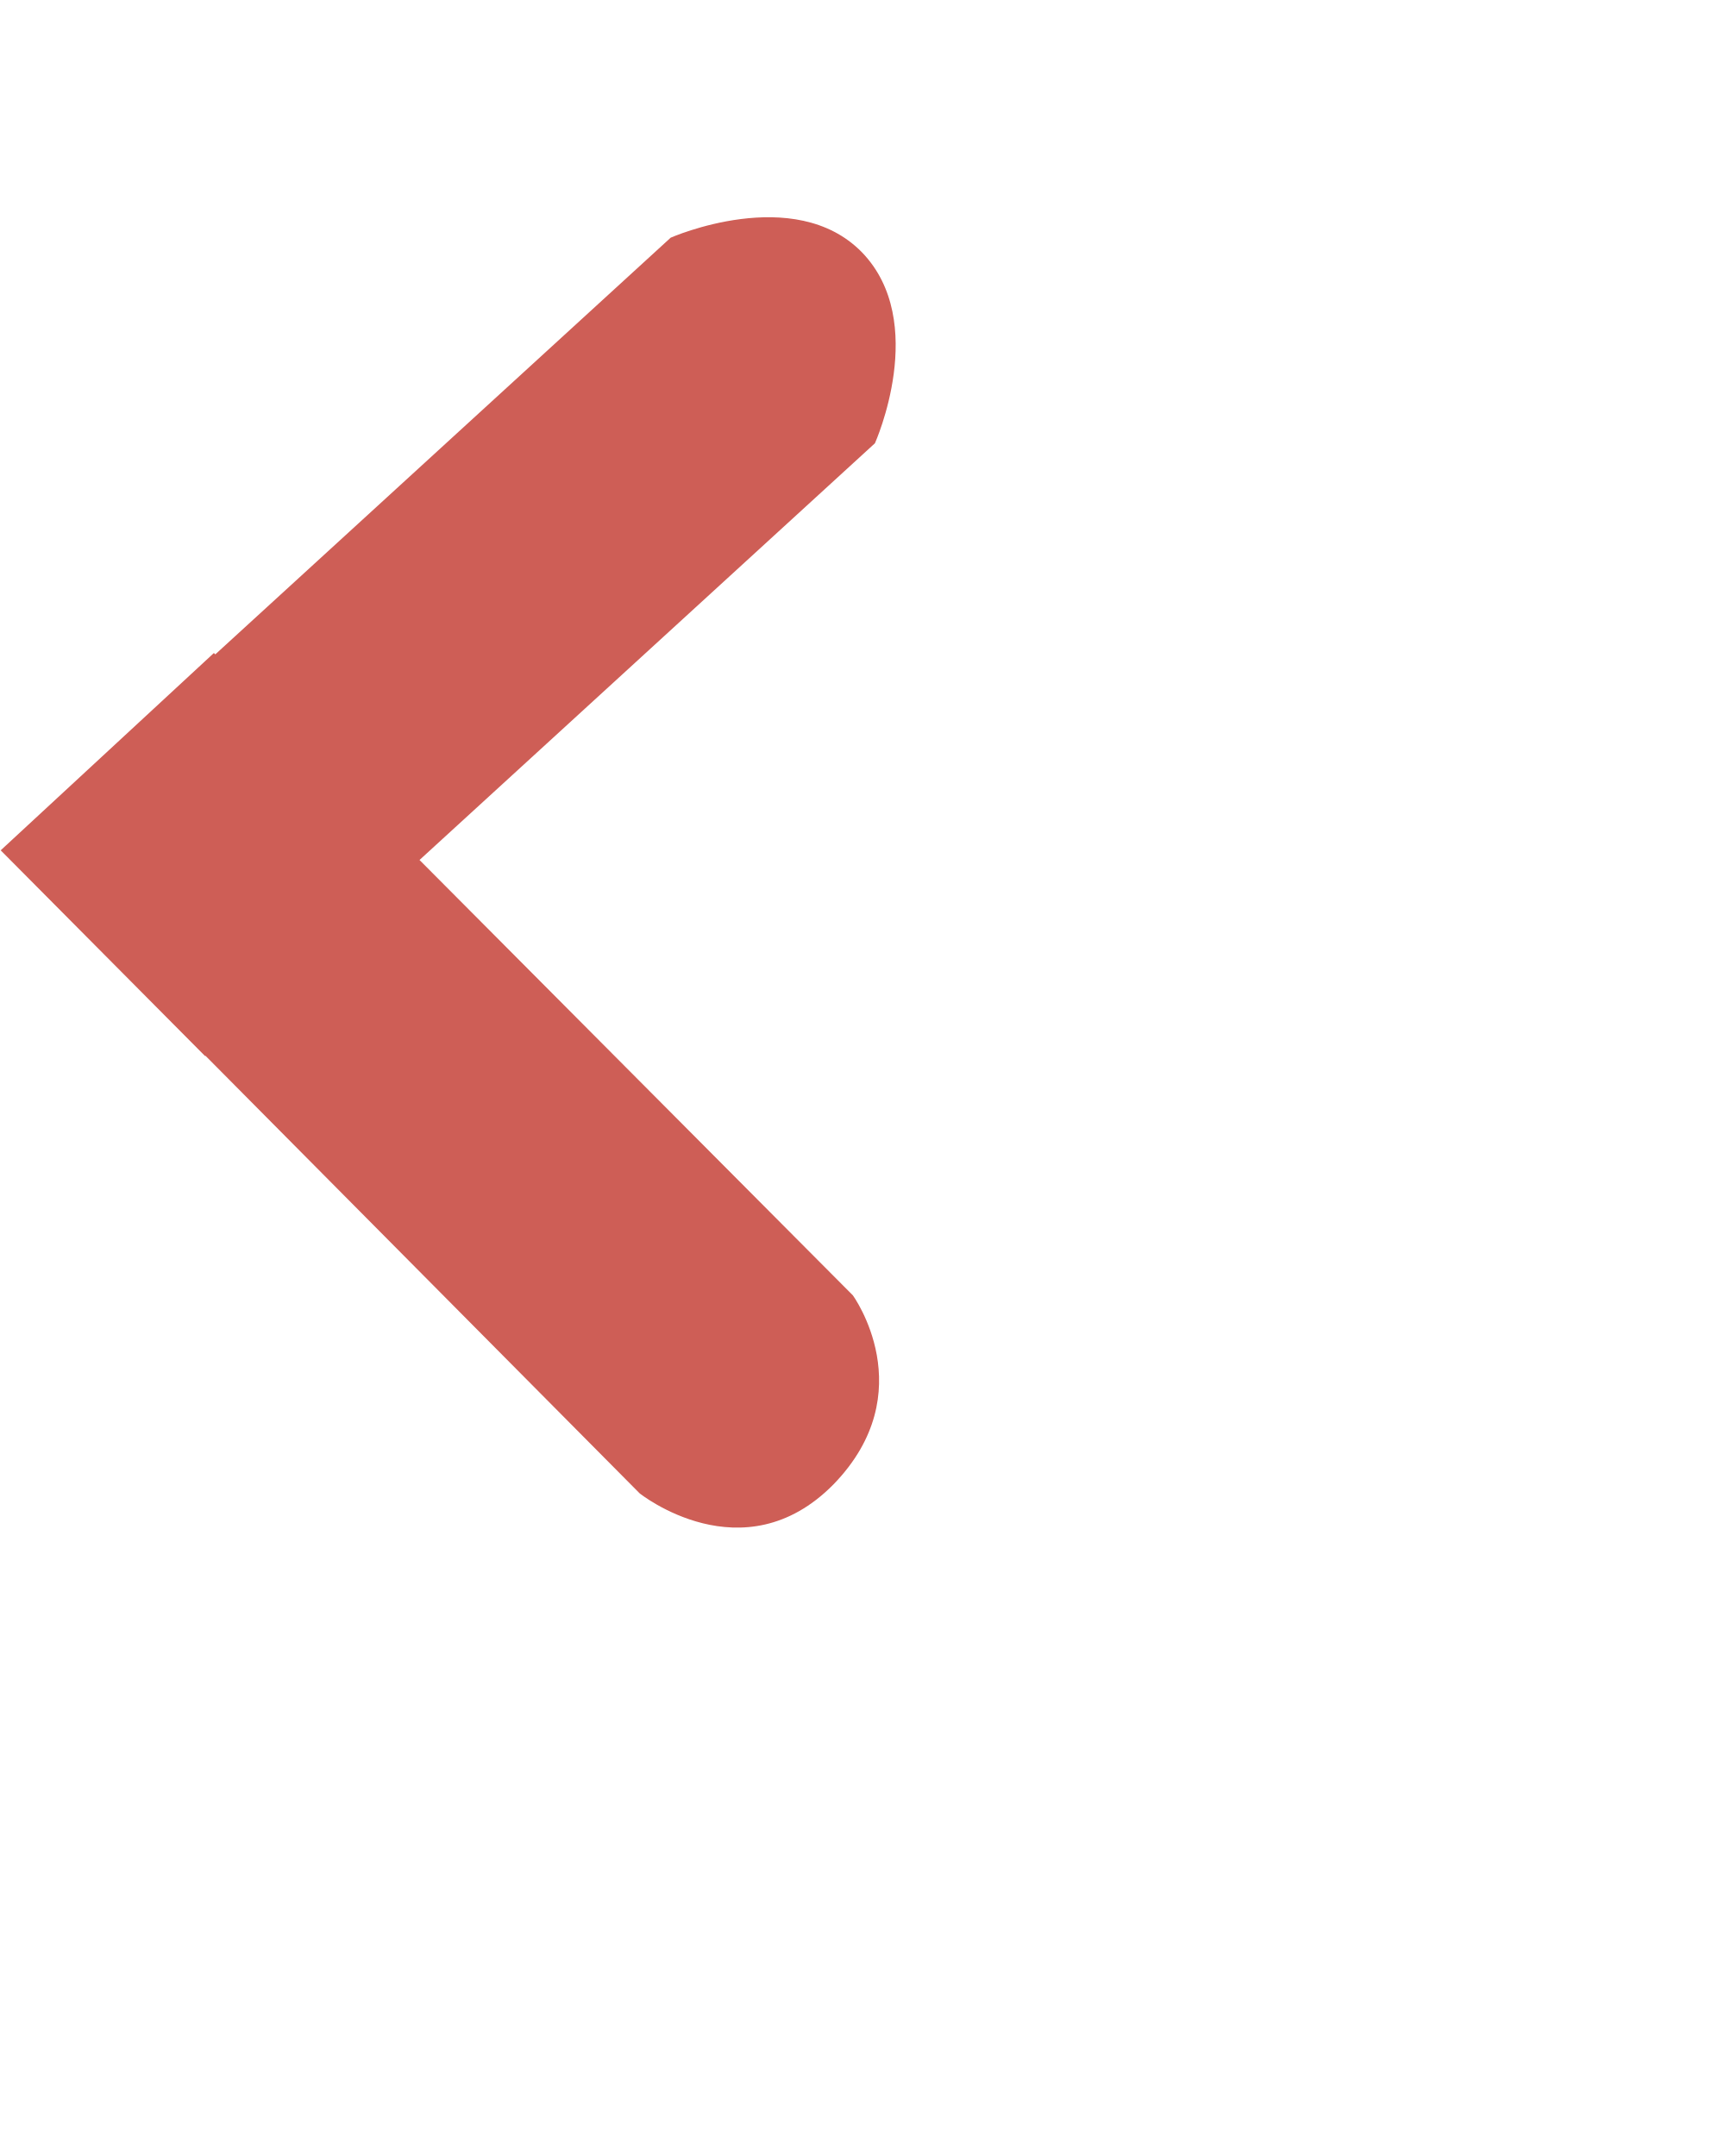
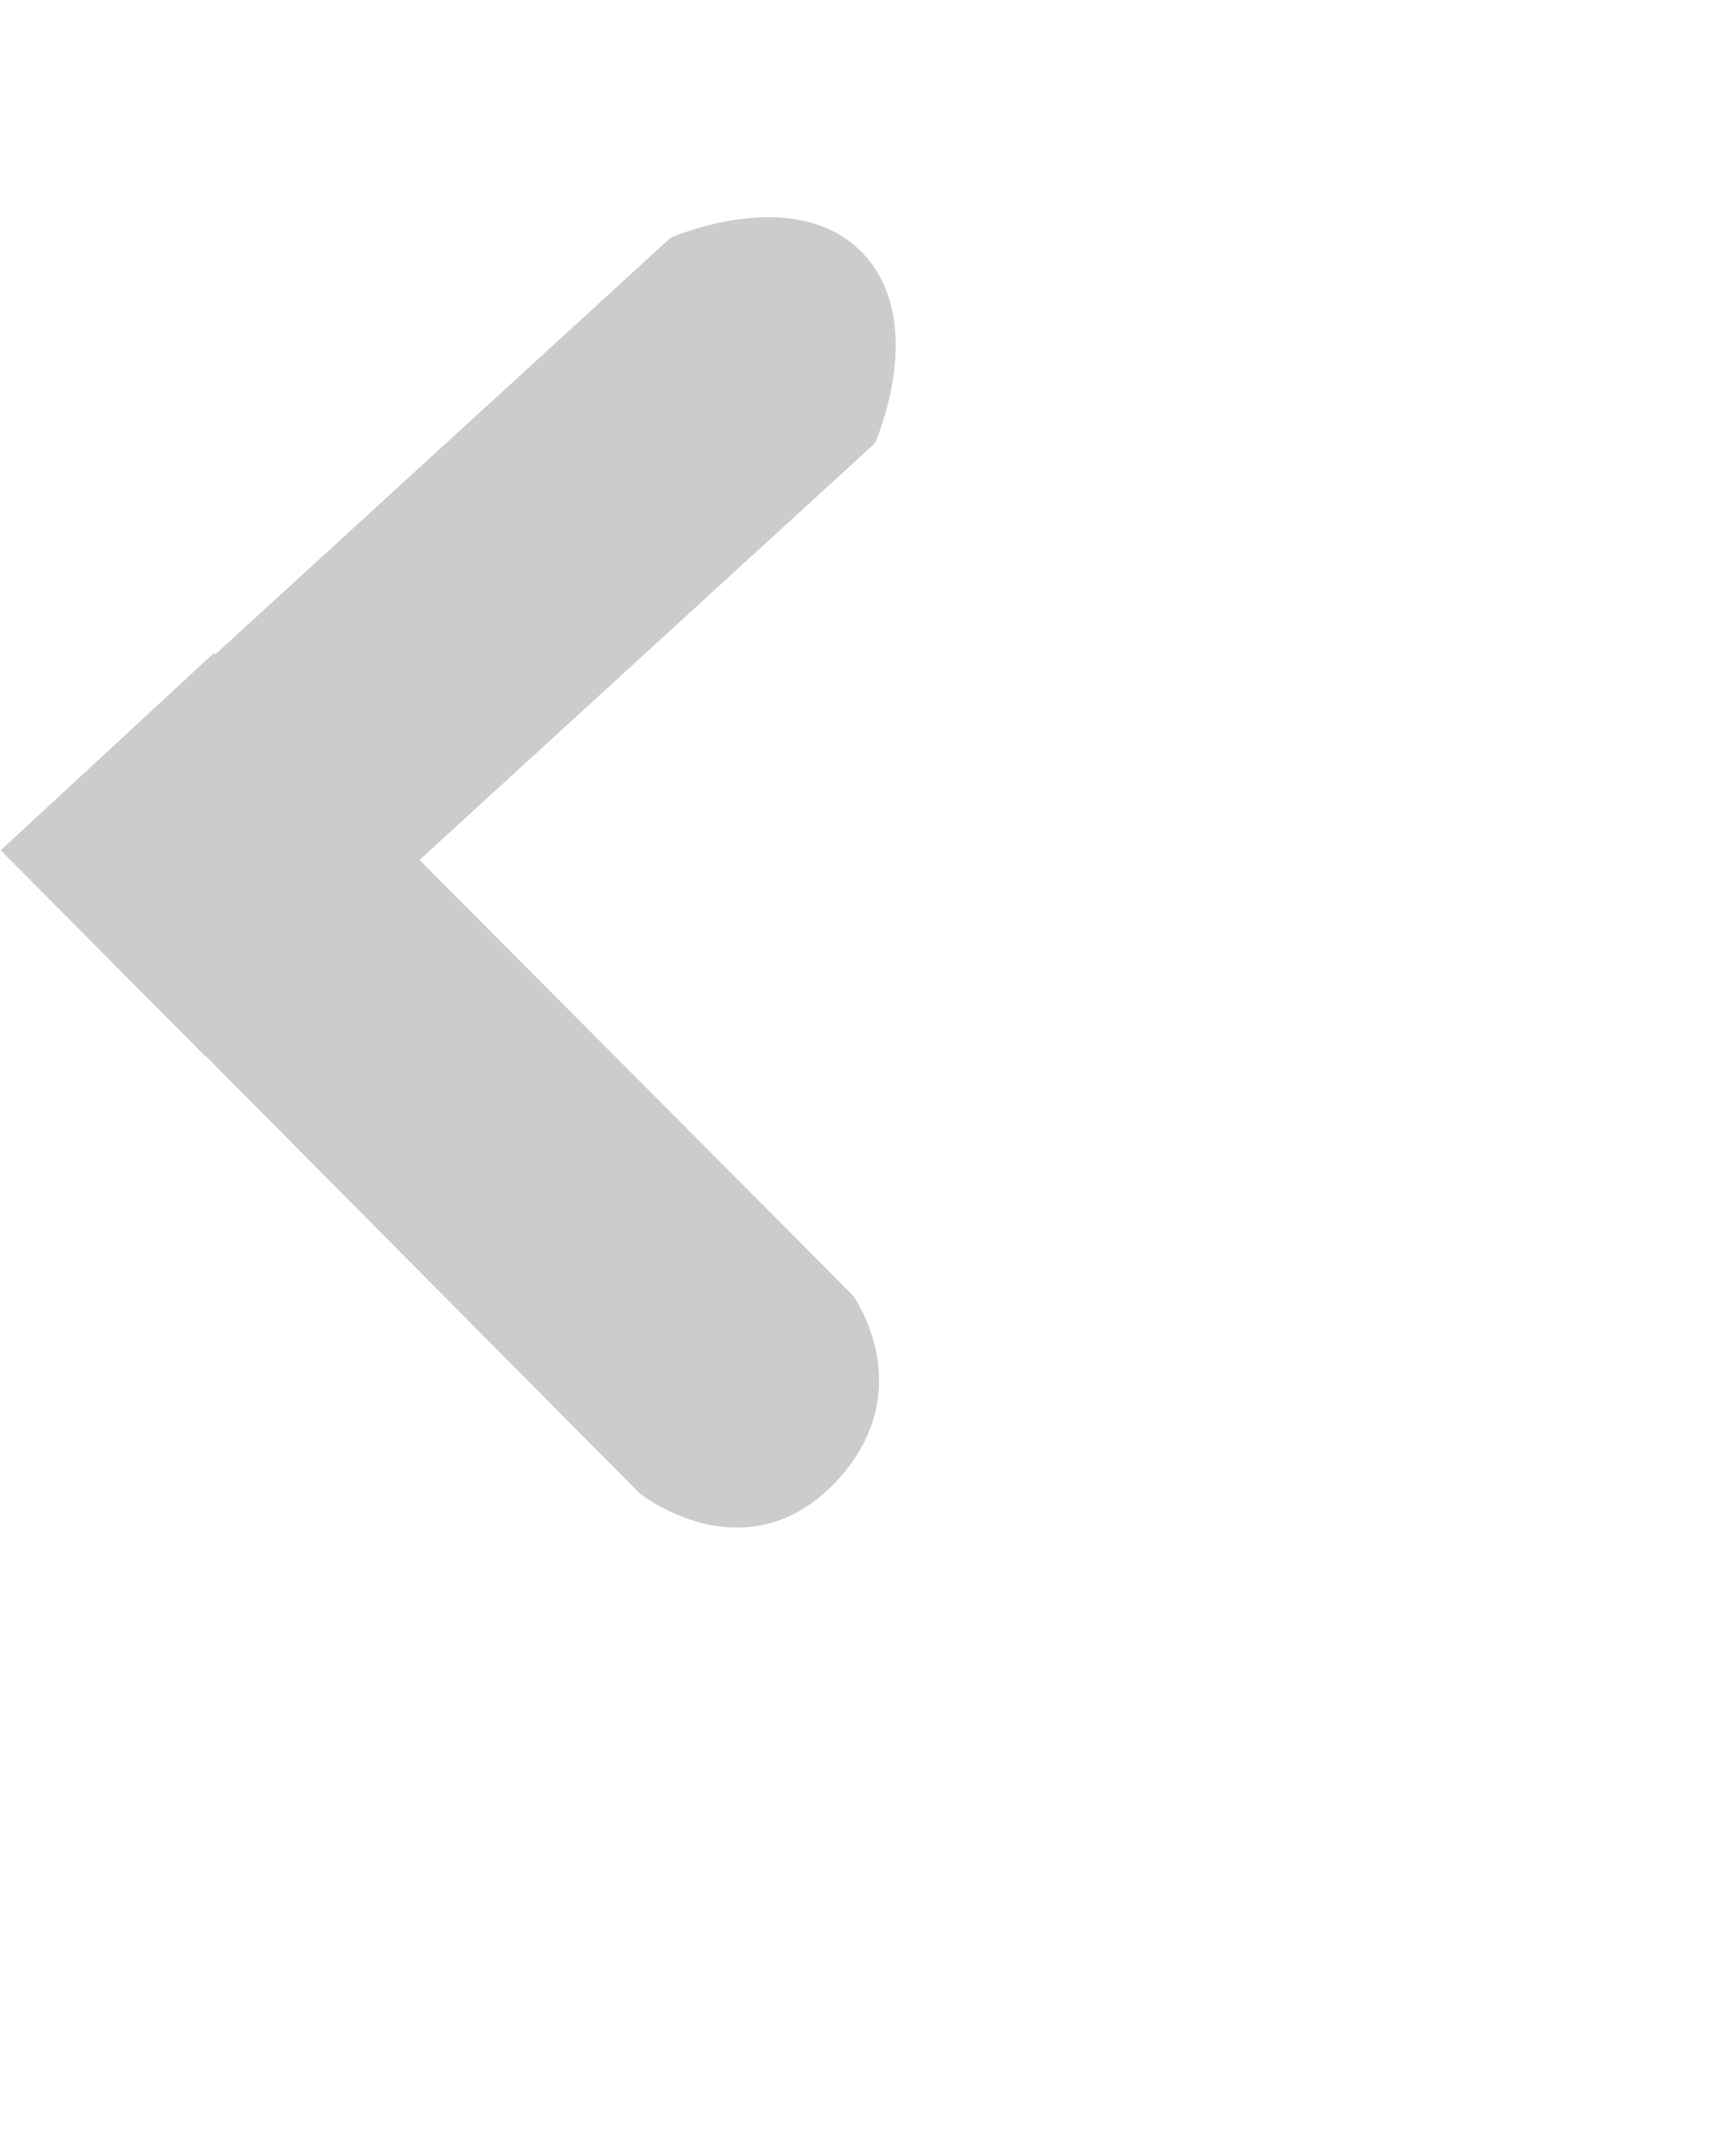
<svg xmlns="http://www.w3.org/2000/svg" viewBox="0 0 25 25" width="40" height="50">
  <style>
            tspan { white-space:pre }
-             .shp0 { fill: #CE5E56 } 
+             .shp0 { fill: rgba(0, 0, 0, .2)} 
          </style>
  <g id="bnner+header">
    <g id="ctrl">
      <path id="-e-" class="shp0" d="M0.01 9.2L2.97 12.18L2.98 12.18L9.27 18.52C9.27 18.52 10.77 19.72 12.08 18.39C13.38 17.05 12.36 15.65 12.36 15.65L6.08 9.34L12.68 3.3C12.68 3.3 13.47 1.54 12.49 0.53C11.51 -0.47 9.72 0.32 9.72 0.32L3.12 6.36L3.1 6.34L0.01 9.2Z" />
    </g>
  </g>
</svg>
